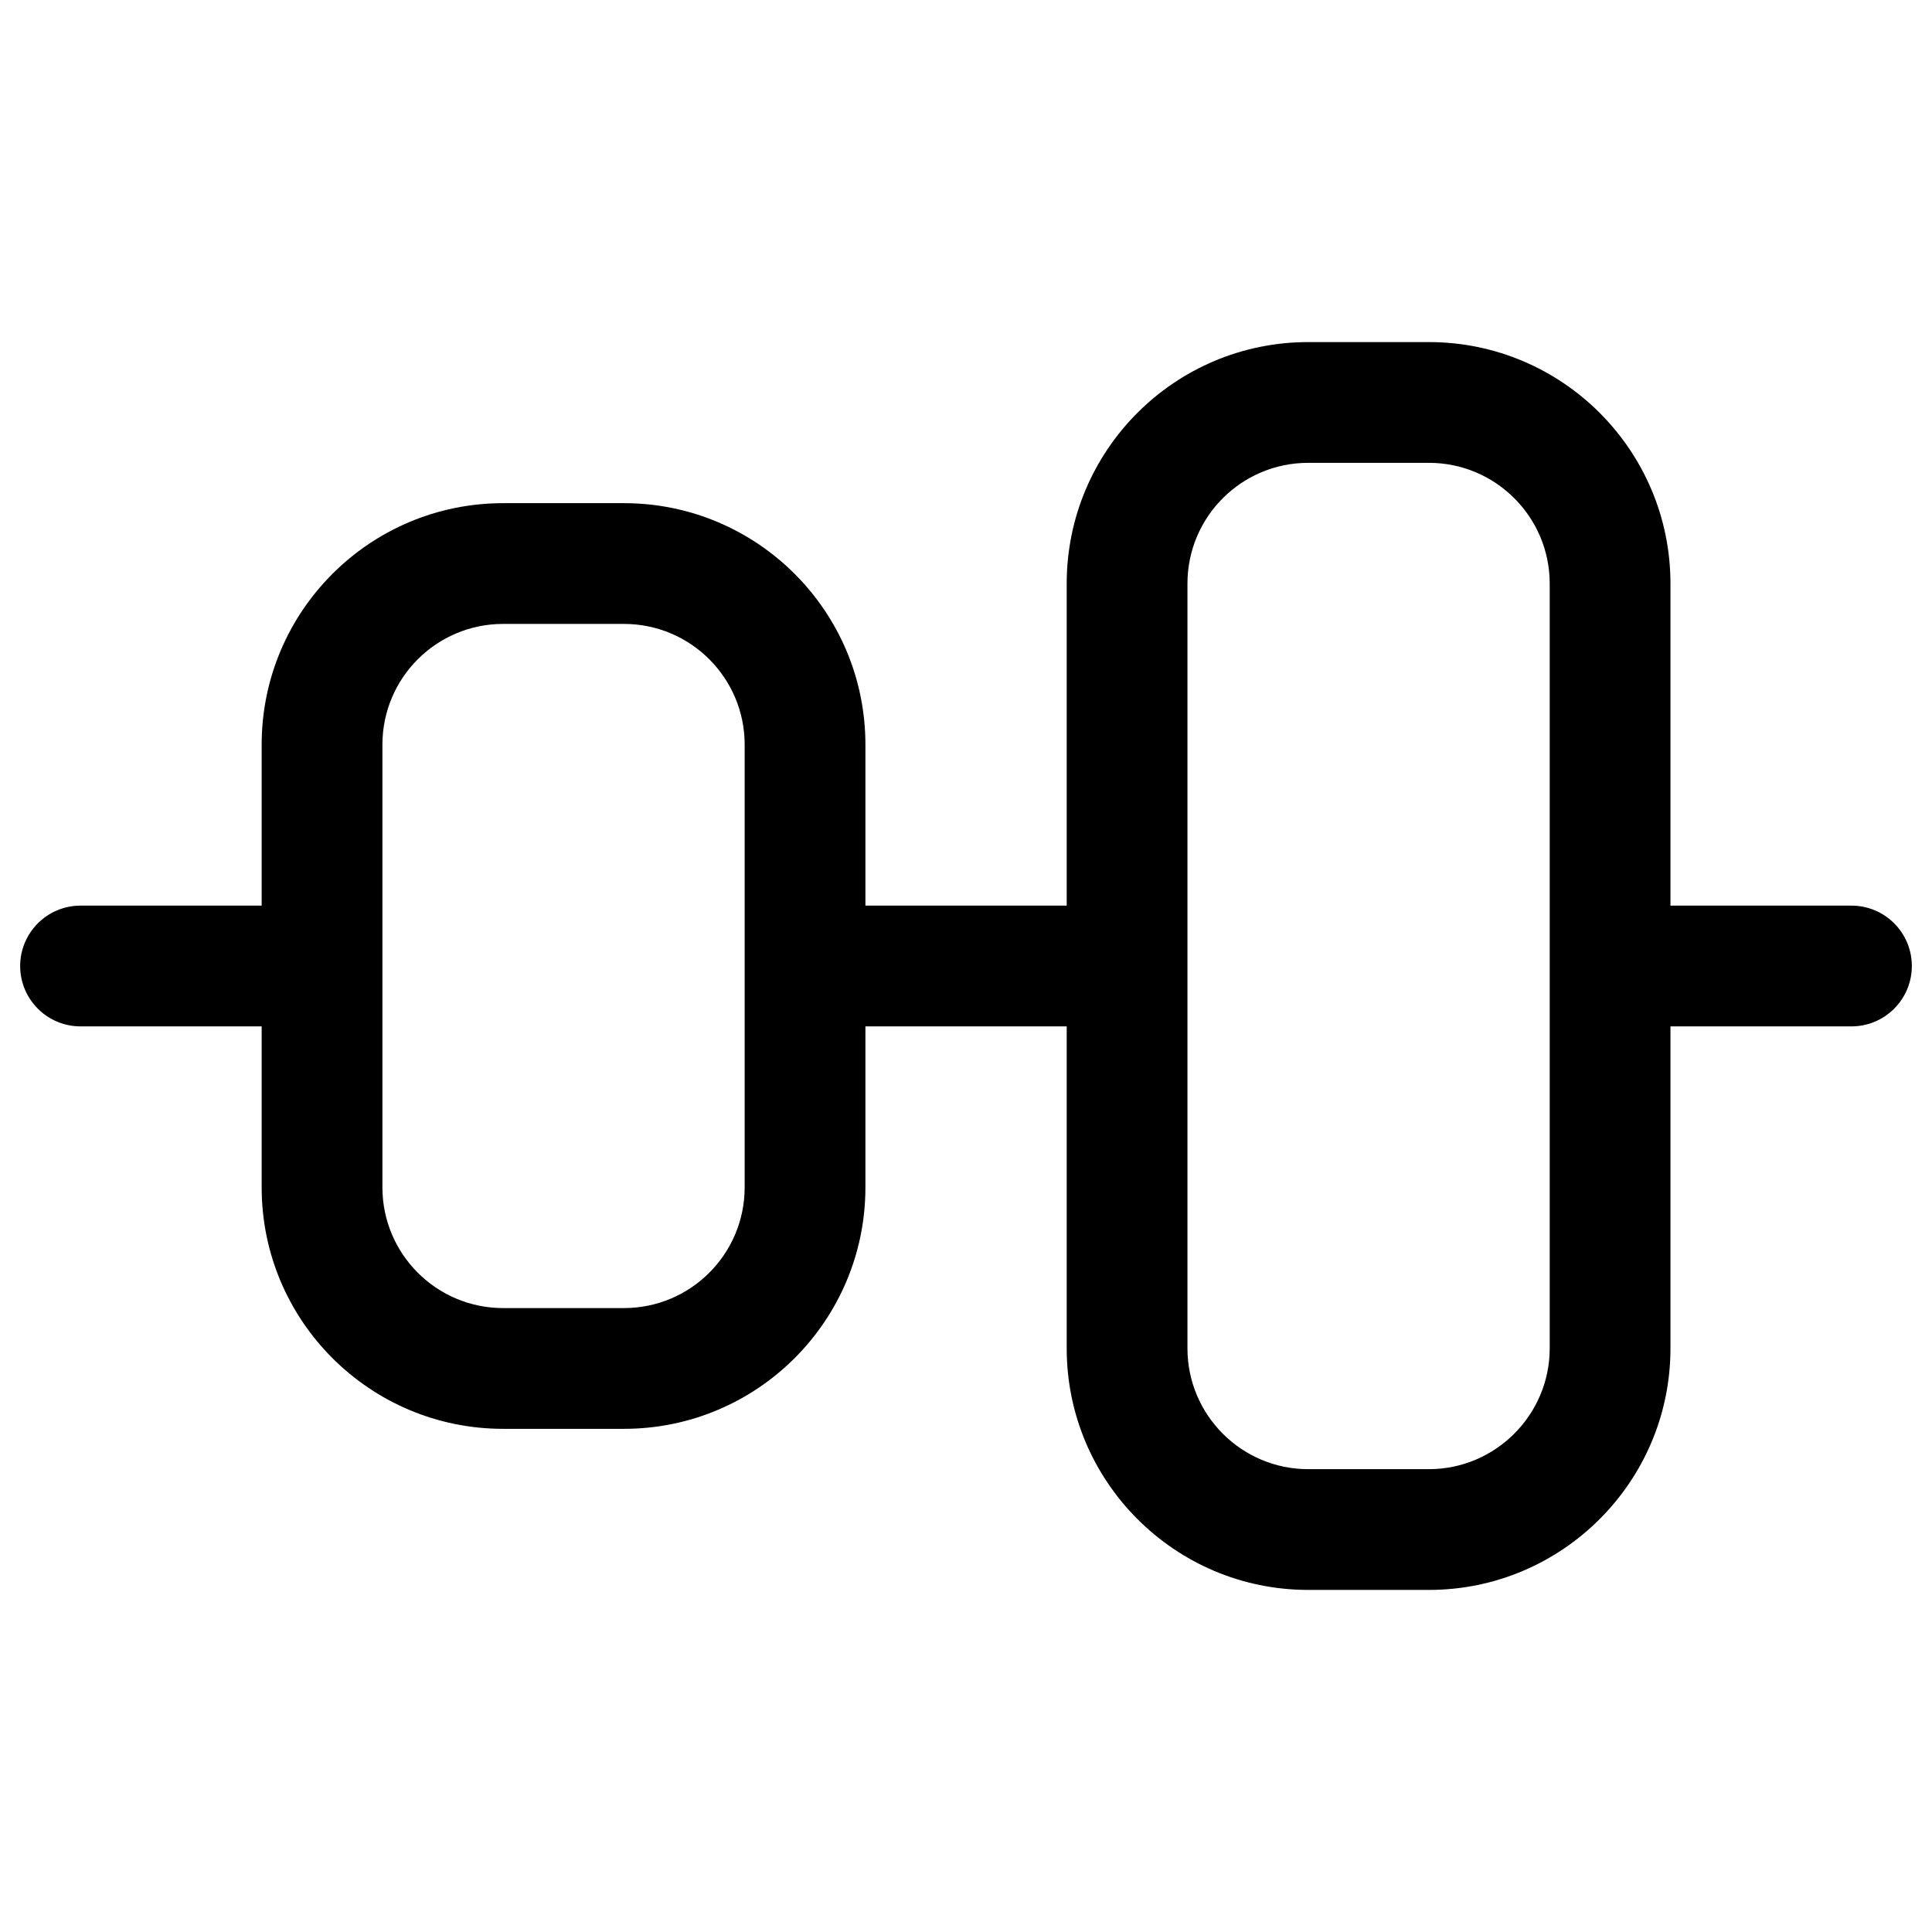
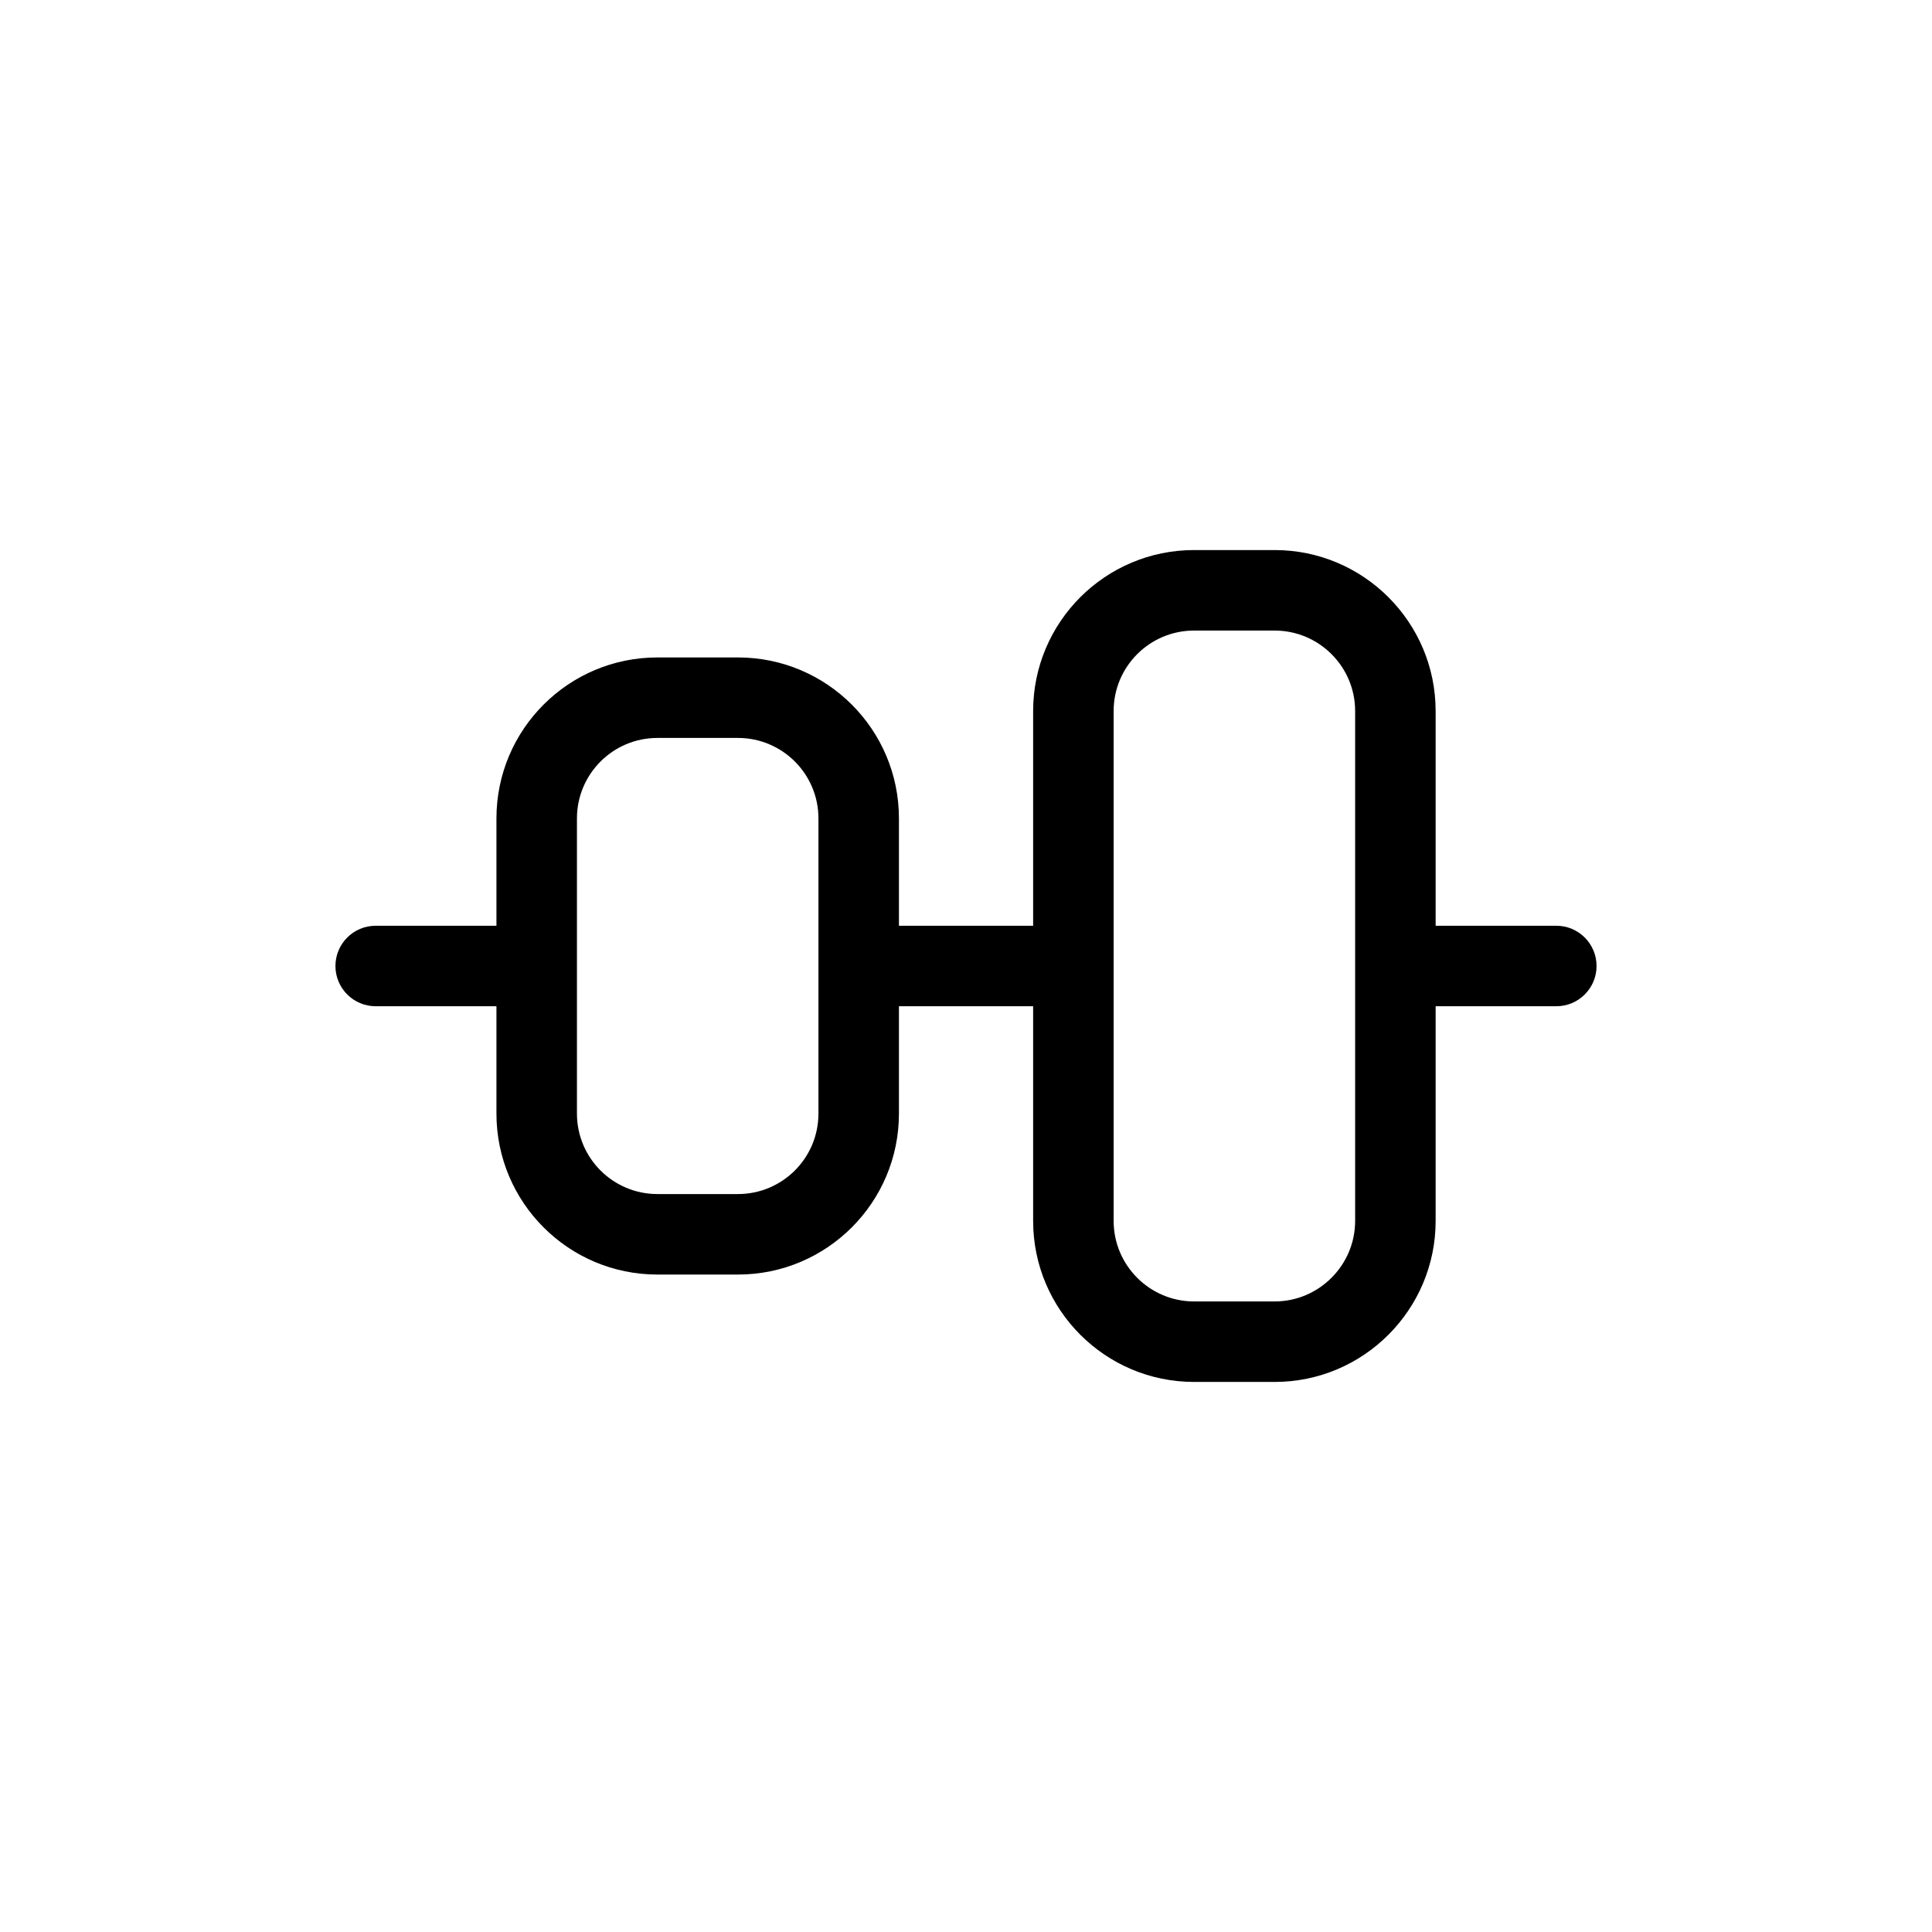
- <svg xmlns="http://www.w3.org/2000/svg" width="16" height="16" fill="currentColor" viewBox="0 0 16 16">
-   <path fill-rule="evenodd" d="M8.834 4.833a2 2 0 0 1 2-2h1c1.103 0 2 .896 2 2V7.5h1.499a.5.5 0 0 1 0 1h-1.499v2.667c0 1.103-.897 2-2 2h-1c-1.104 0-2-.897-2-2V8.5H7.167v1.333a2 2 0 0 1-2 2h-1a2 2 0 0 1-2-2V8.5h-1.5a.5.5 0 0 1 0-1h1.5V6.167a2 2 0 0 1 2-2h1a2 2 0 0 1 2 2V7.5h1.667V4.833Zm2-1a1 1 0 0 0-1 1v6.334c0 .551.448 1 1 1h1c.55 0 1-.45 1-1V4.833c0-.552-.449-1-1-1h-1ZM4.167 5.167a1 1 0 0 0-1 1v3.666a1 1 0 0 0 1 1h1a1 1 0 0 0 1-1V6.167a1 1 0 0 0-1-1h-1Z" clip-rule="evenodd" />
+ <svg xmlns="http://www.w3.org/2000/svg" width="24" height="24" fill="none" viewBox="0 0 24 24">
+   <path fill="#000" fill-rule="evenodd" d="M12.834 8.833a2 2 0 0 1 2-2h1c1.103 0 2 .896 2 2V11.5h1.499a.5.5 0 0 1 0 1h-1.499v2.667c0 1.103-.897 2-2 2h-1c-1.104 0-2-.897-2-2V12.5h-1.667v1.333a2 2 0 0 1-2 2h-1a2 2 0 0 1-2-2V12.5h-1.5a.5.5 0 1 1 0-1h1.5v-1.333a2 2 0 0 1 2-2h1a2 2 0 0 1 2 2V11.5h1.667V8.833Zm2-1a1 1 0 0 0-1 1v6.334c0 .551.448 1 1 1h1c.55 0 1-.45 1-1V8.833c0-.552-.449-1-1-1h-1ZM8.167 9.167a1 1 0 0 0-1 1v3.666a1 1 0 0 0 1 1h1a1 1 0 0 0 1-1v-3.666a1 1 0 0 0-1-1h-1Z" clip-rule="evenodd" />
</svg>
